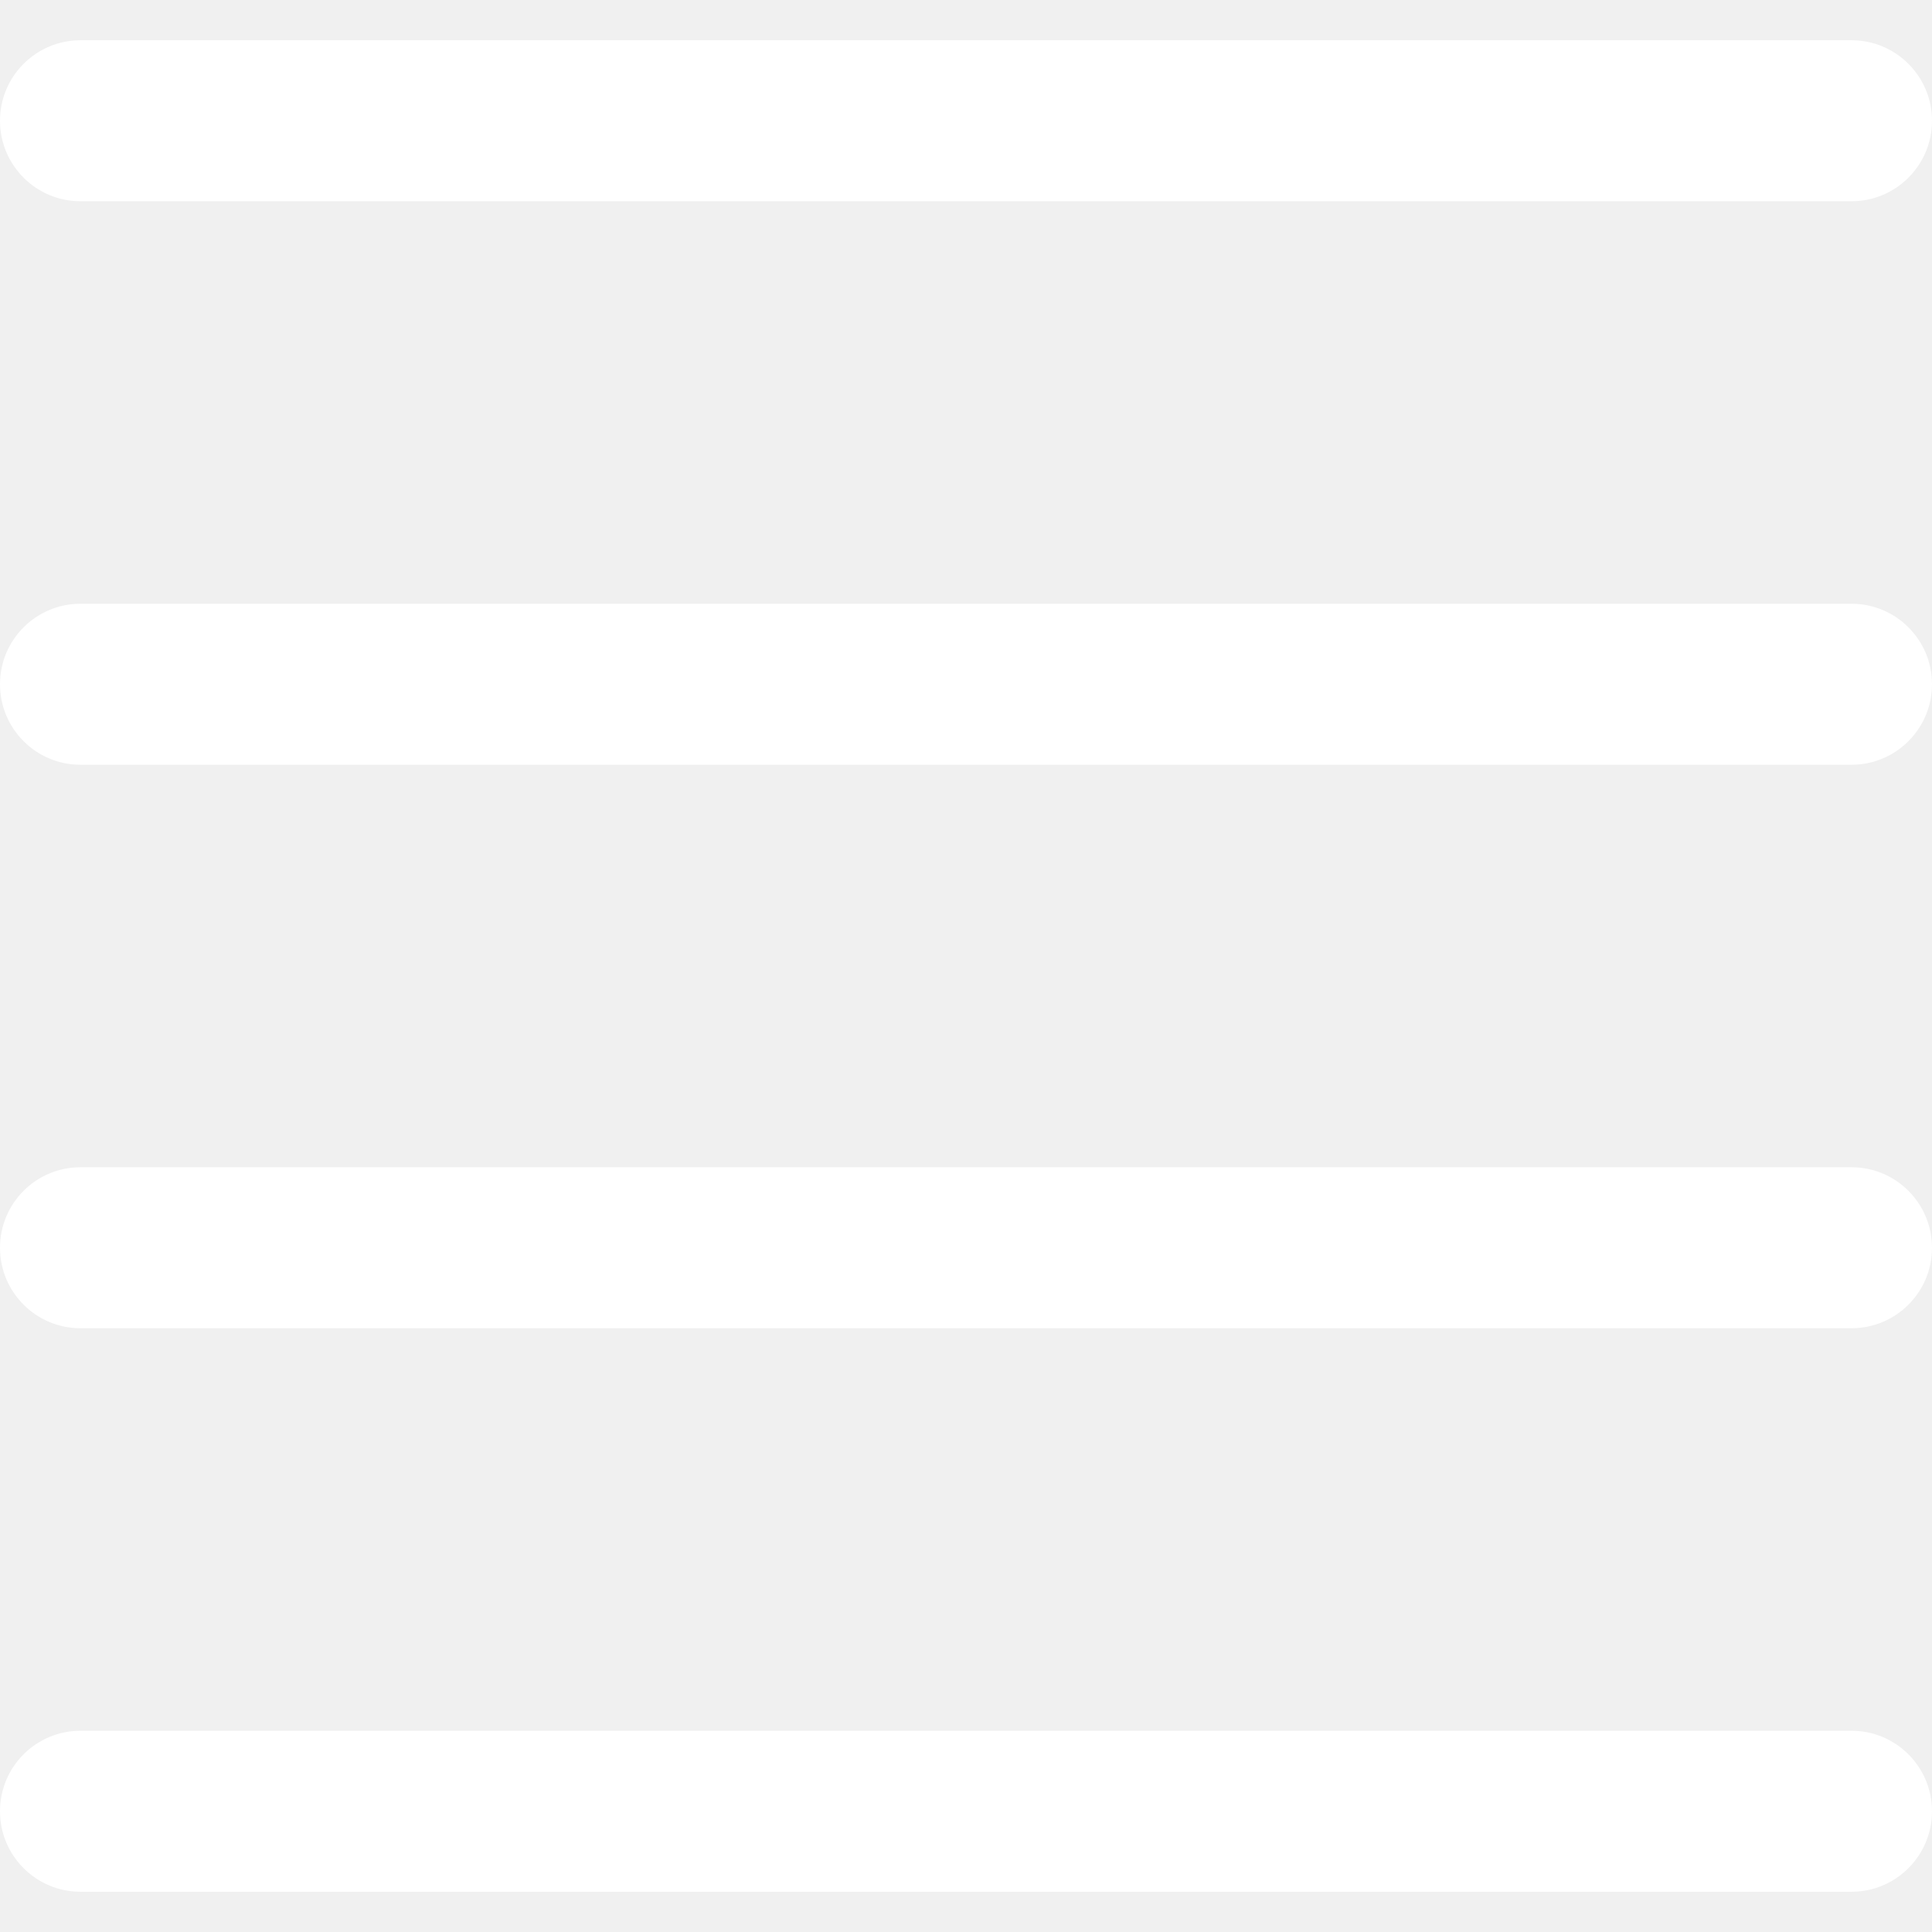
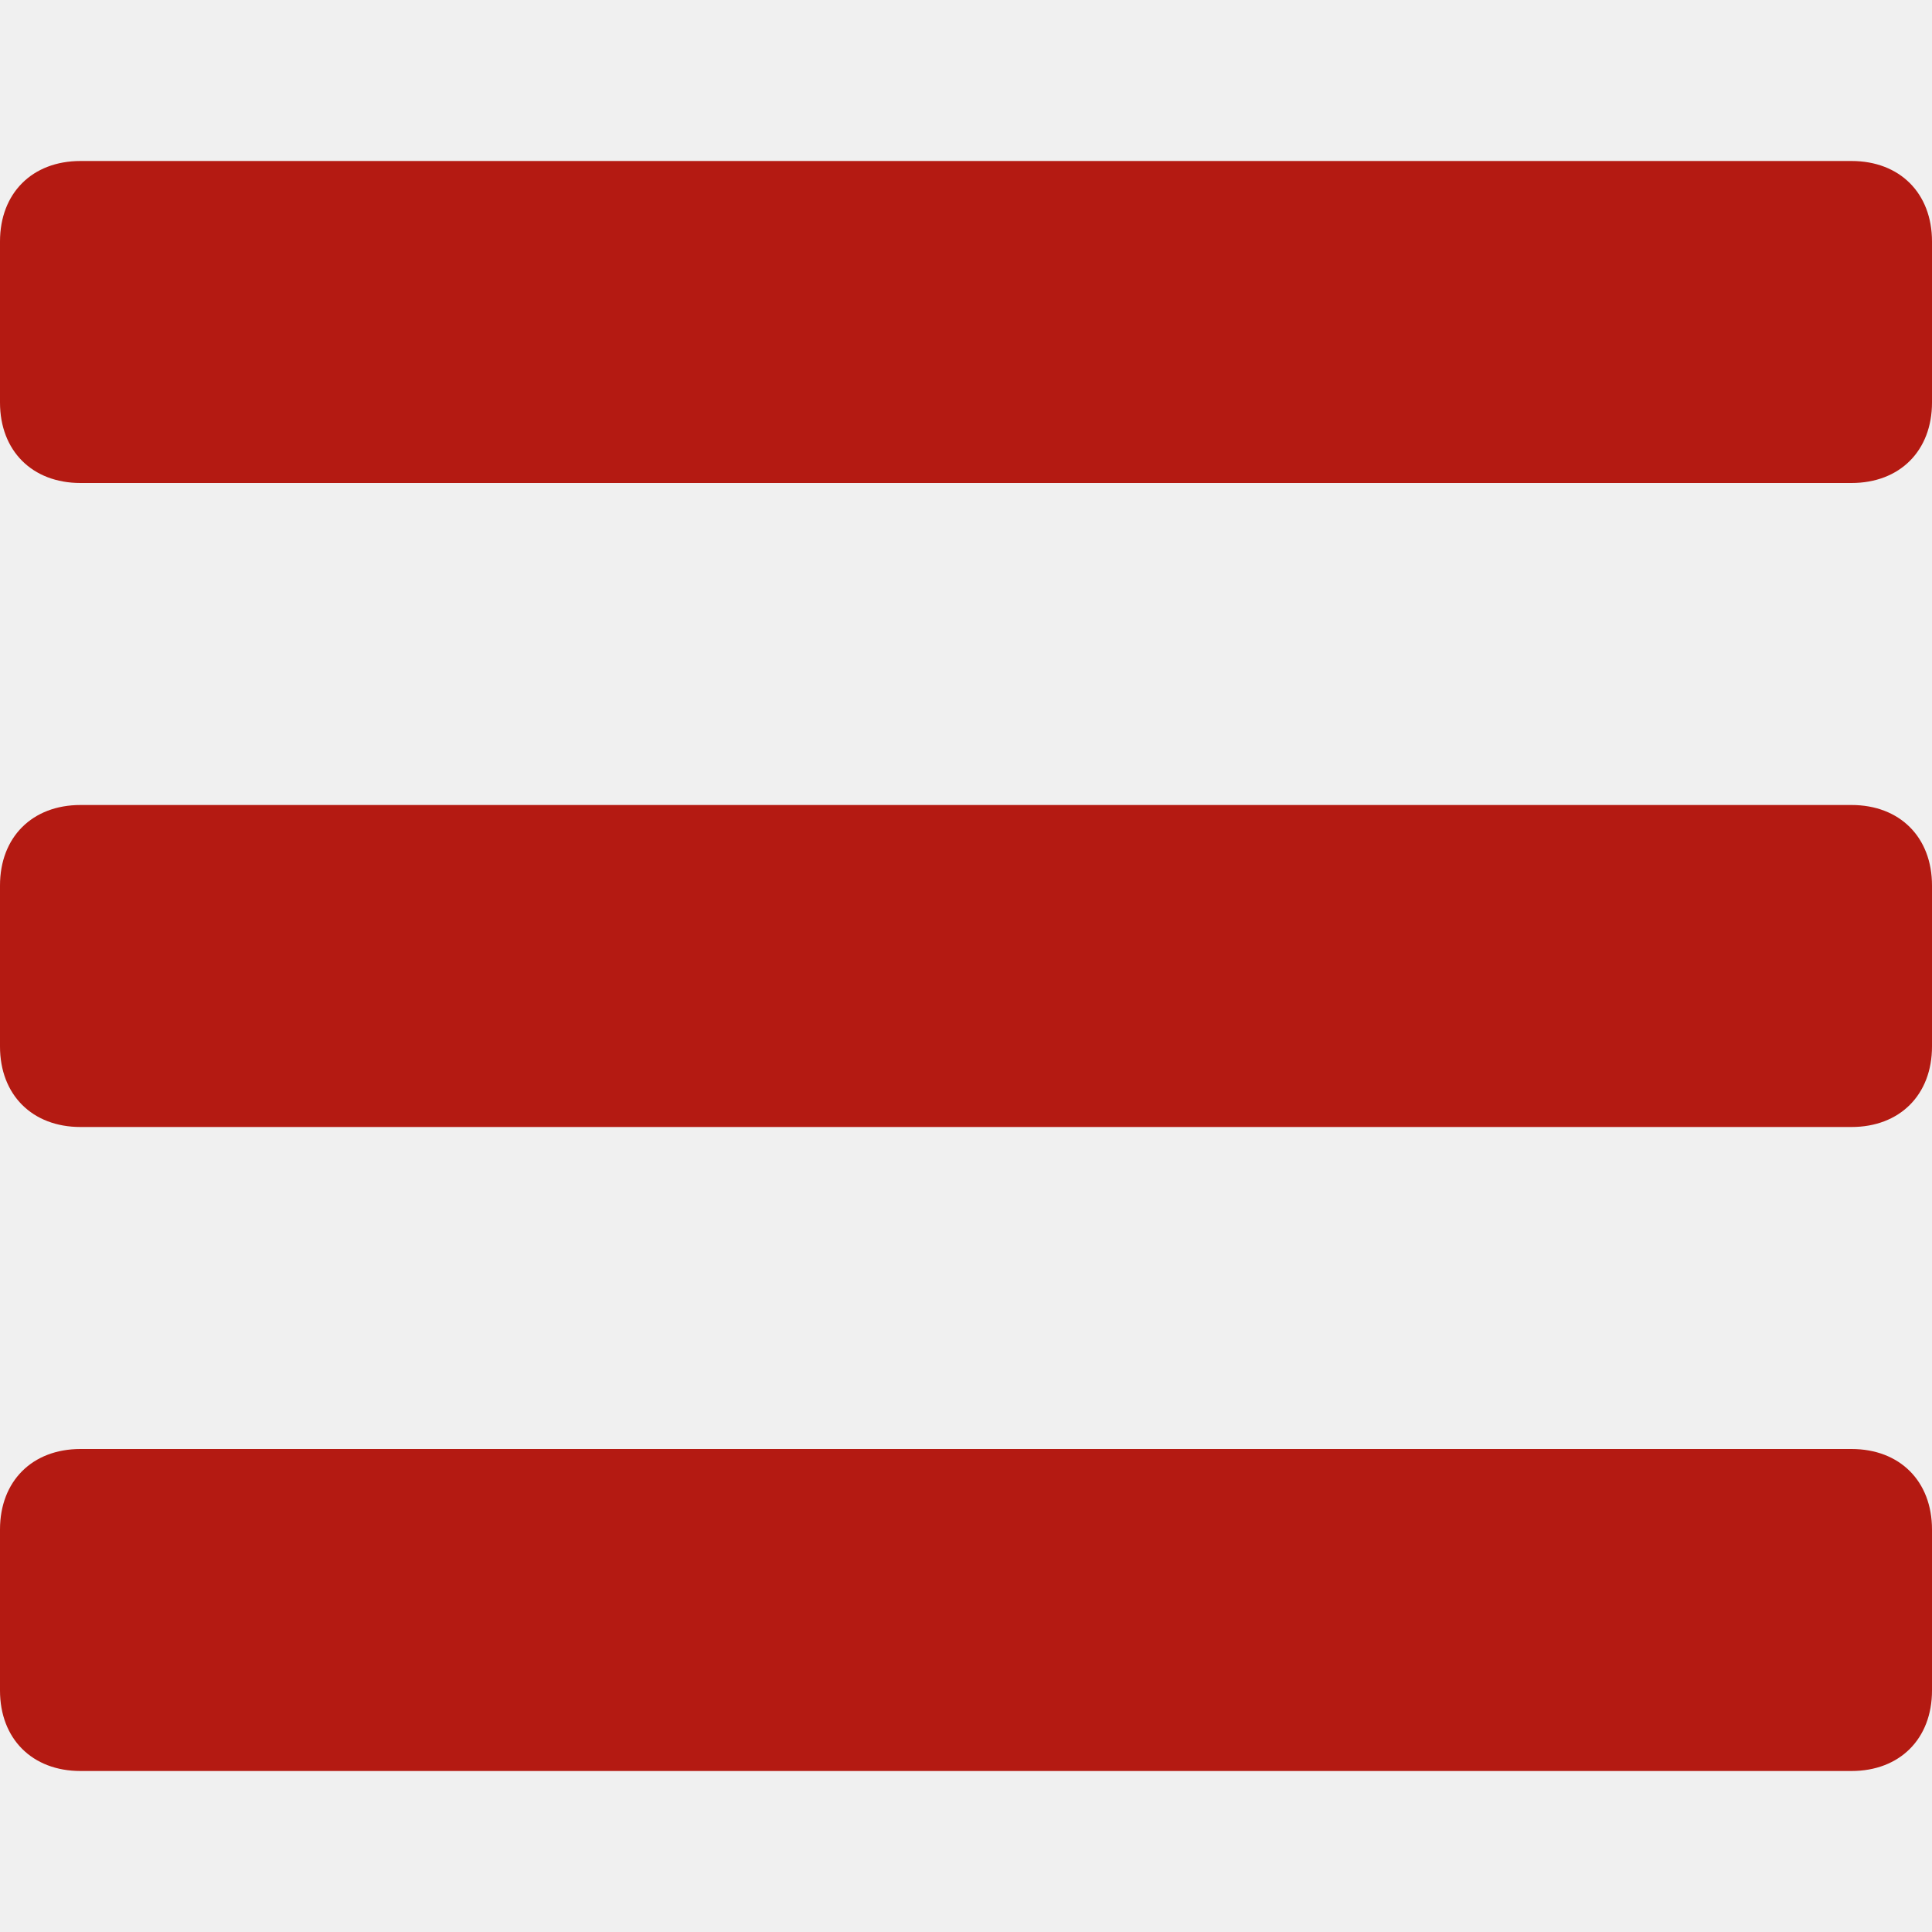
- <svg xmlns="http://www.w3.org/2000/svg" version="1.1" id="Layer_1" x="0px" y="0px" viewBox="0 0 512 512" style="enable-background:new 0 0 512 512;" xml:space="preserve" width="512px" height="512px">
+ <svg xmlns="http://www.w3.org/2000/svg" version="1.1" viewBox="0 0 24 24" enable-background="new 0 0 24 24" width="512px" height="512px">
  <g>
-     <g>
-       <g>
-         <path d="M21.333,53.333h469.333C502.449,53.333,512,43.782,512,32c0-11.782-9.551-21.333-21.333-21.333H21.333     C9.551,10.667,0,20.218,0,32C0,43.782,9.551,53.333,21.333,53.333z" fill="#FFFFFF" />
-         <path d="M490.667,458.667H21.333C9.551,458.667,0,468.218,0,480s9.551,21.333,21.333,21.333h469.333     c11.782,0,21.333-9.551,21.333-21.333S502.449,458.667,490.667,458.667z" fill="#FFFFFF" />
-         <path d="M490.667,309.333H21.333C9.551,309.333,0,318.885,0,330.667C0,342.449,9.551,352,21.333,352h469.333     c11.782,0,21.333-9.551,21.333-21.333C512,318.885,502.449,309.333,490.667,309.333z" fill="#FFFFFF" />
-         <path d="M490.667,160H21.333C9.551,160,0,169.551,0,181.333c0,11.782,9.551,21.333,21.333,21.333h469.333     c11.782,0,21.333-9.551,21.333-21.333C512,169.551,502.449,160,490.667,160z" fill="#FFFFFF" />
-       </g>
-     </g>
+     <path d="M24,3c0-0.6-0.4-1-1-1H1C0.4,2,0,2.4,0,3v2c0,0.6,0.4,1,1,1h22c0.6,0,1-0.4,1-1V3z" fill="#b41a12" />
+     <path d="M24,11c0-0.6-0.4-1-1-1H1c-0.6,0-1,0.4-1,1v2c0,0.6,0.4,1,1,1h22c0.6,0,1-0.4,1-1V11z" fill="#b41a12" />
+     <path d="M24,19c0-0.6-0.4-1-1-1H1c-0.6,0-1,0.4-1,1v2c0,0.6,0.4,1,1,1h22c0.6,0,1-0.4,1-1V19z" fill="#b41a12" />
  </g>
-   <g>
- </g>
-   <g>
- </g>
-   <g>
- </g>
-   <g>
- </g>
-   <g>
- </g>
-   <g>
- </g>
-   <g>
- </g>
-   <g>
- </g>
-   <g>
- </g>
-   <g>
- </g>
-   <g>
- </g>
-   <g>
- </g>
-   <g>
- </g>
-   <g>
- </g>
-   <g>
- </g>
</svg>
